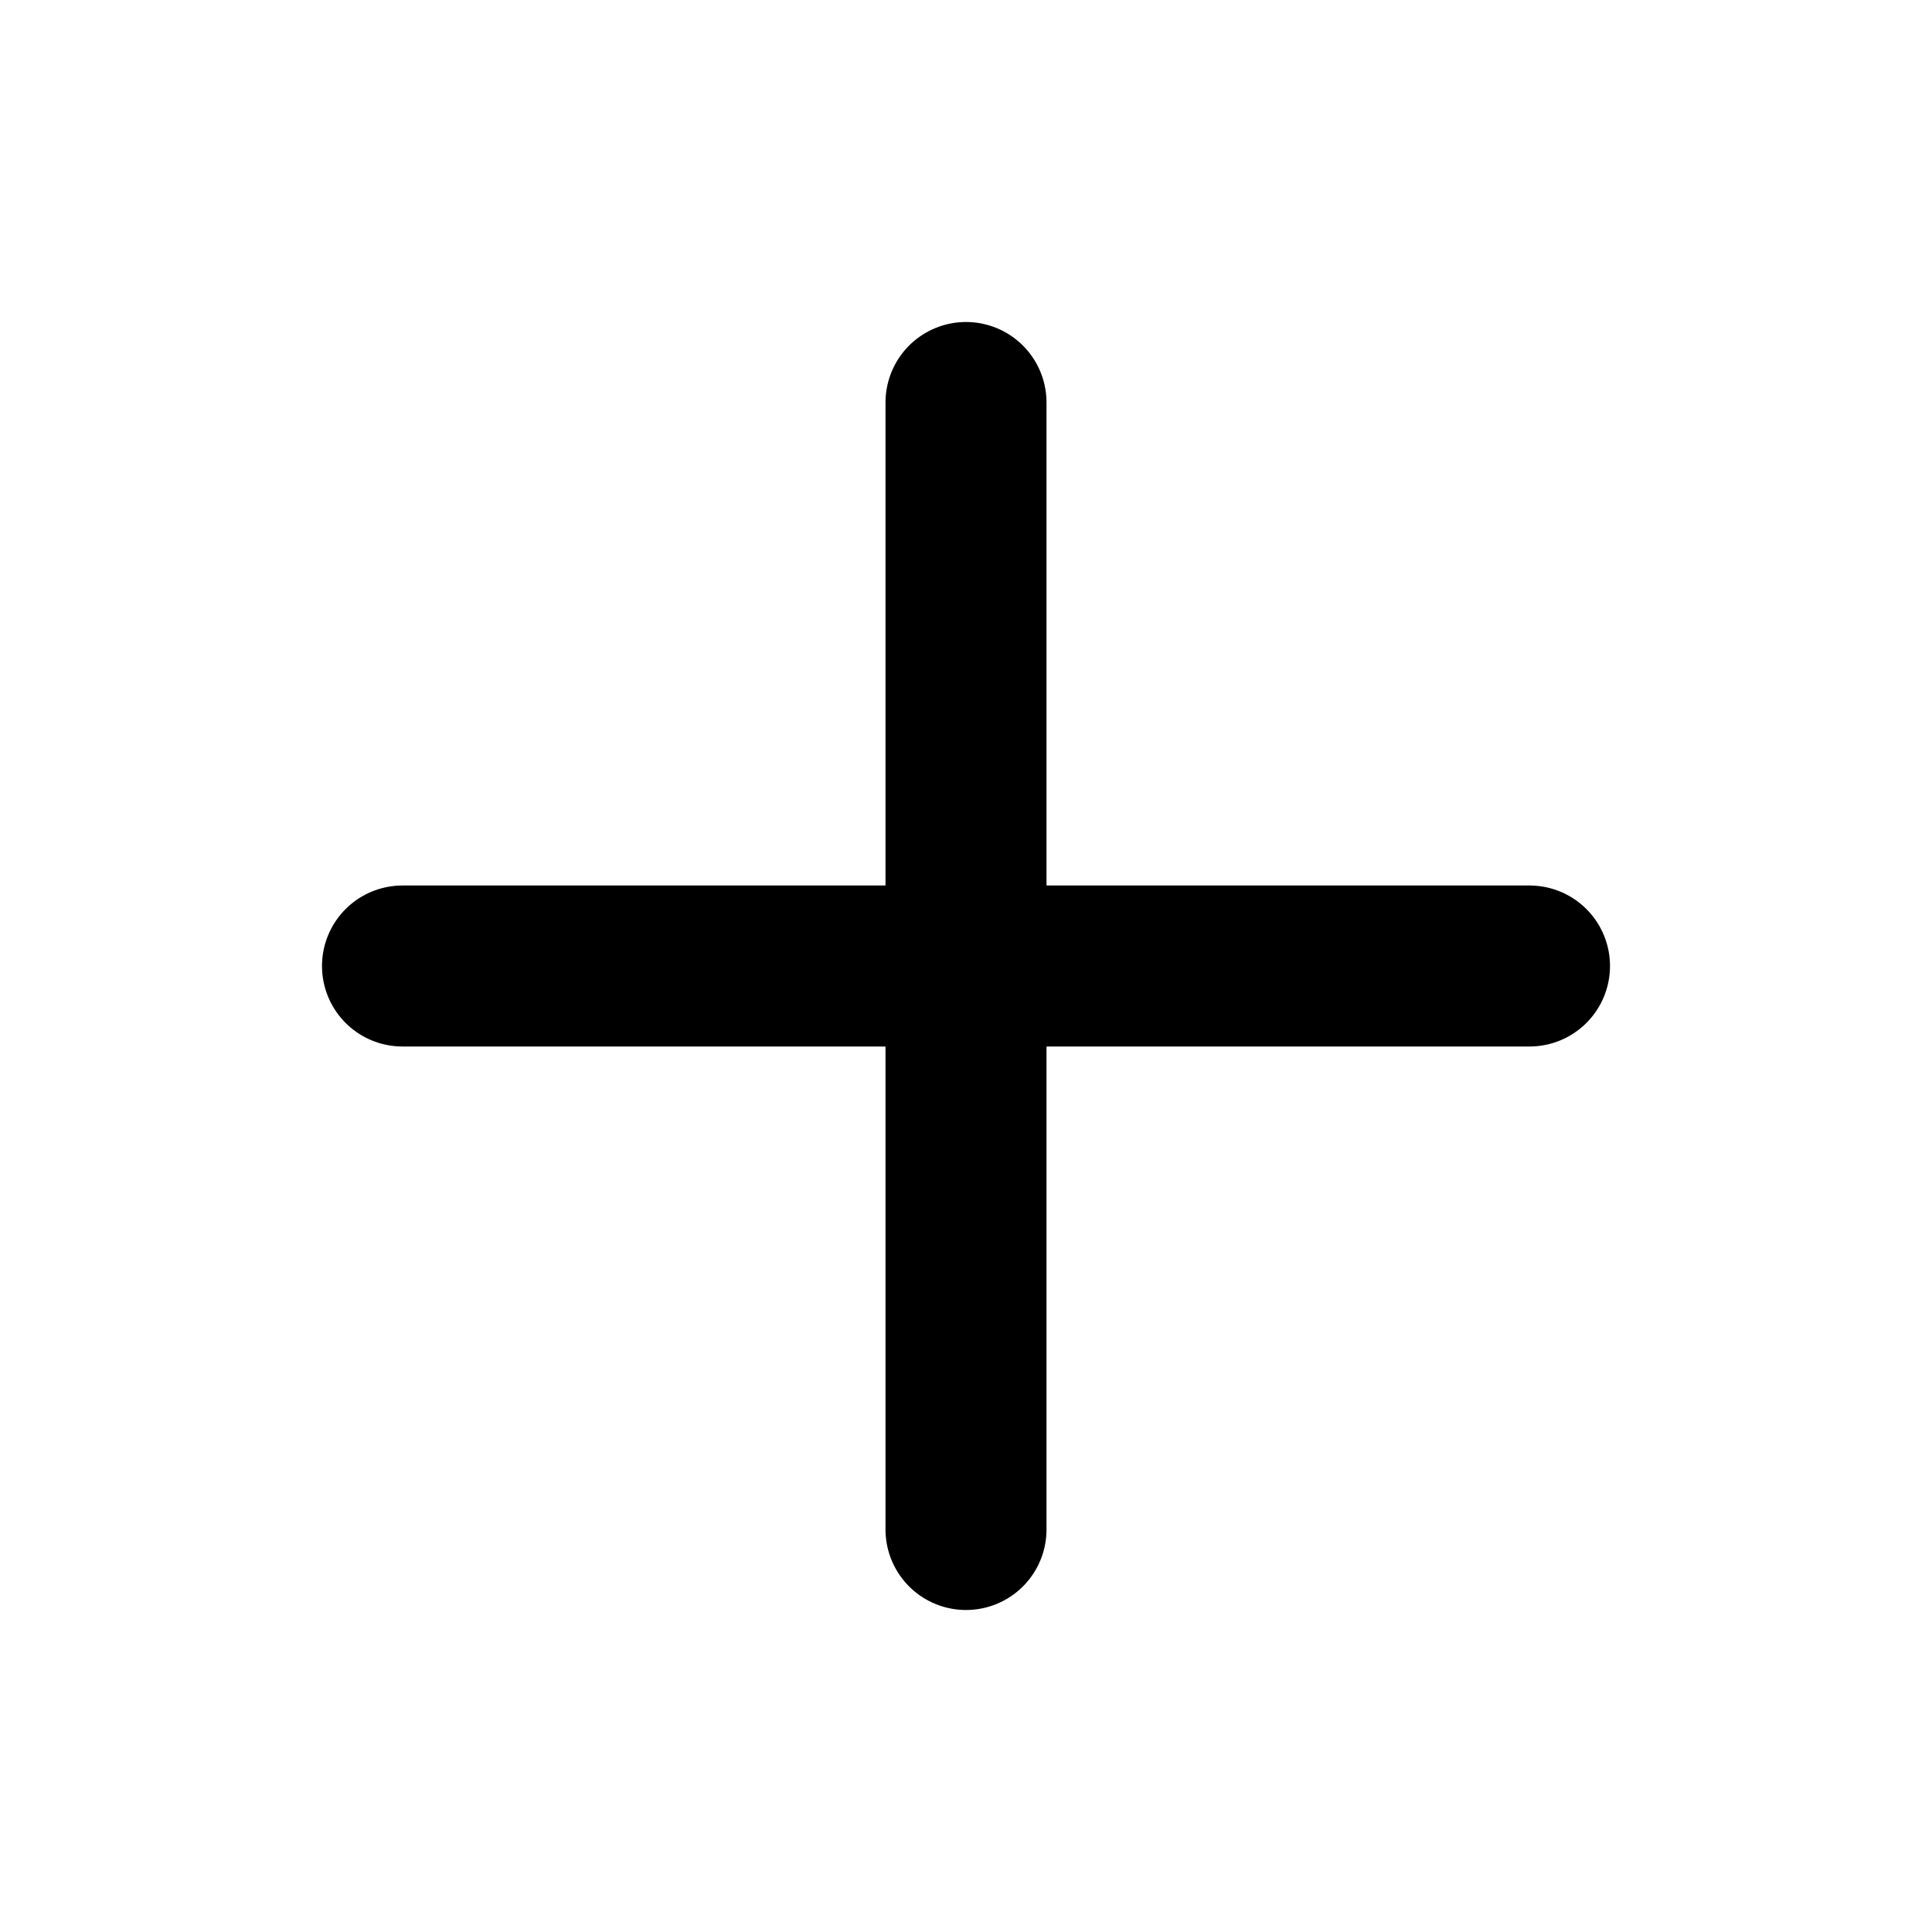
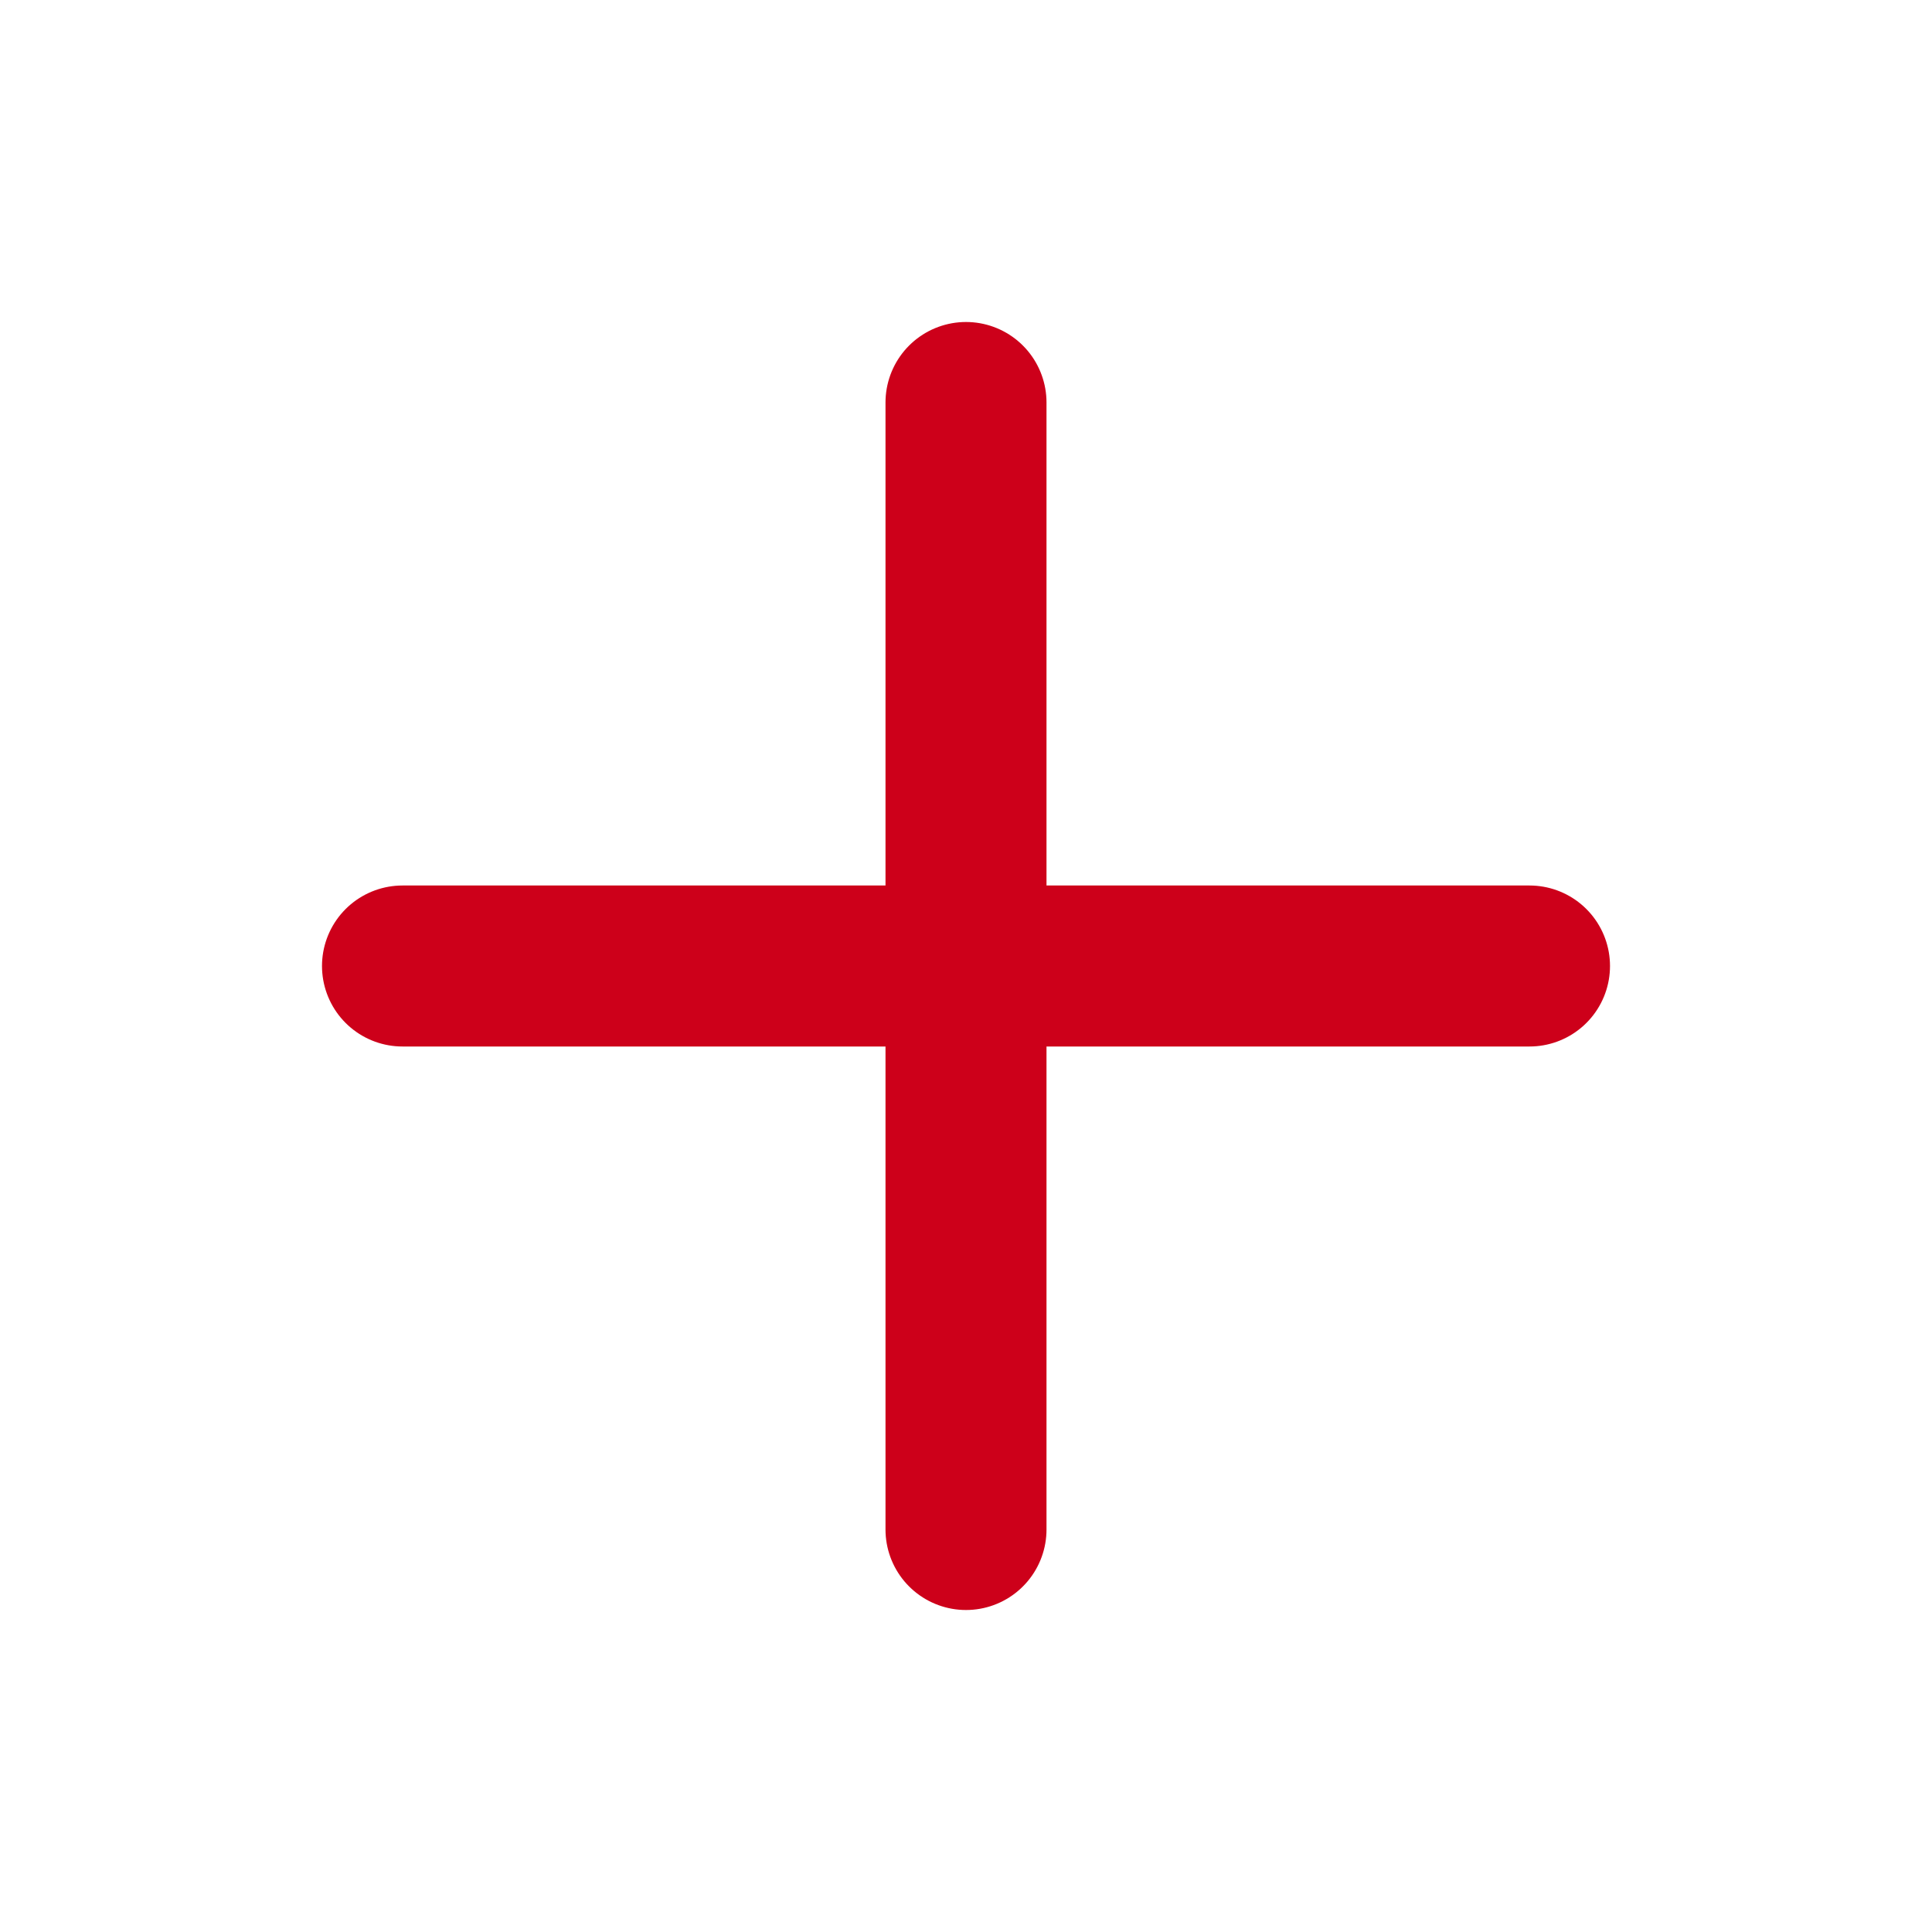
- <svg xmlns="http://www.w3.org/2000/svg" width="800px" height="800px" viewBox="0 0 24 24" fill="#000000">
+ <svg xmlns="http://www.w3.org/2000/svg" width="800px" height="800px" viewBox="0 0 24 24" fill="#CD001A">
  <g id="SVGRepo_bgCarrier" stroke-width="0" />
  <g id="SVGRepo_tracerCarrier" stroke-linecap="round" stroke-linejoin="round" />
  <g id="SVGRepo_iconCarrier">
    <g id="Complete">
      <g data-name="add" id="add-2">
        <g>
-           <line fill="none" stroke="#000000" stroke-linecap="round" stroke-linejoin="round" stroke-width="2" x1="12" x2="12" y1="19" y2="5" />
-           <line fill="none" stroke="#000000" stroke-linecap="round" stroke-linejoin="round" stroke-width="2" x1="5" x2="19" y1="12" y2="12" />
+           <line fill="none" stroke="#CD001A" stroke-linecap="round" stroke-linejoin="round" stroke-width="2" x1="12" x2="12" y1="19" y2="5" />
+           <line fill="none" stroke="#CD001A" stroke-linecap="round" stroke-linejoin="round" stroke-width="2" x1="5" x2="19" y1="12" y2="12" />
        </g>
      </g>
    </g>
  </g>
</svg>
